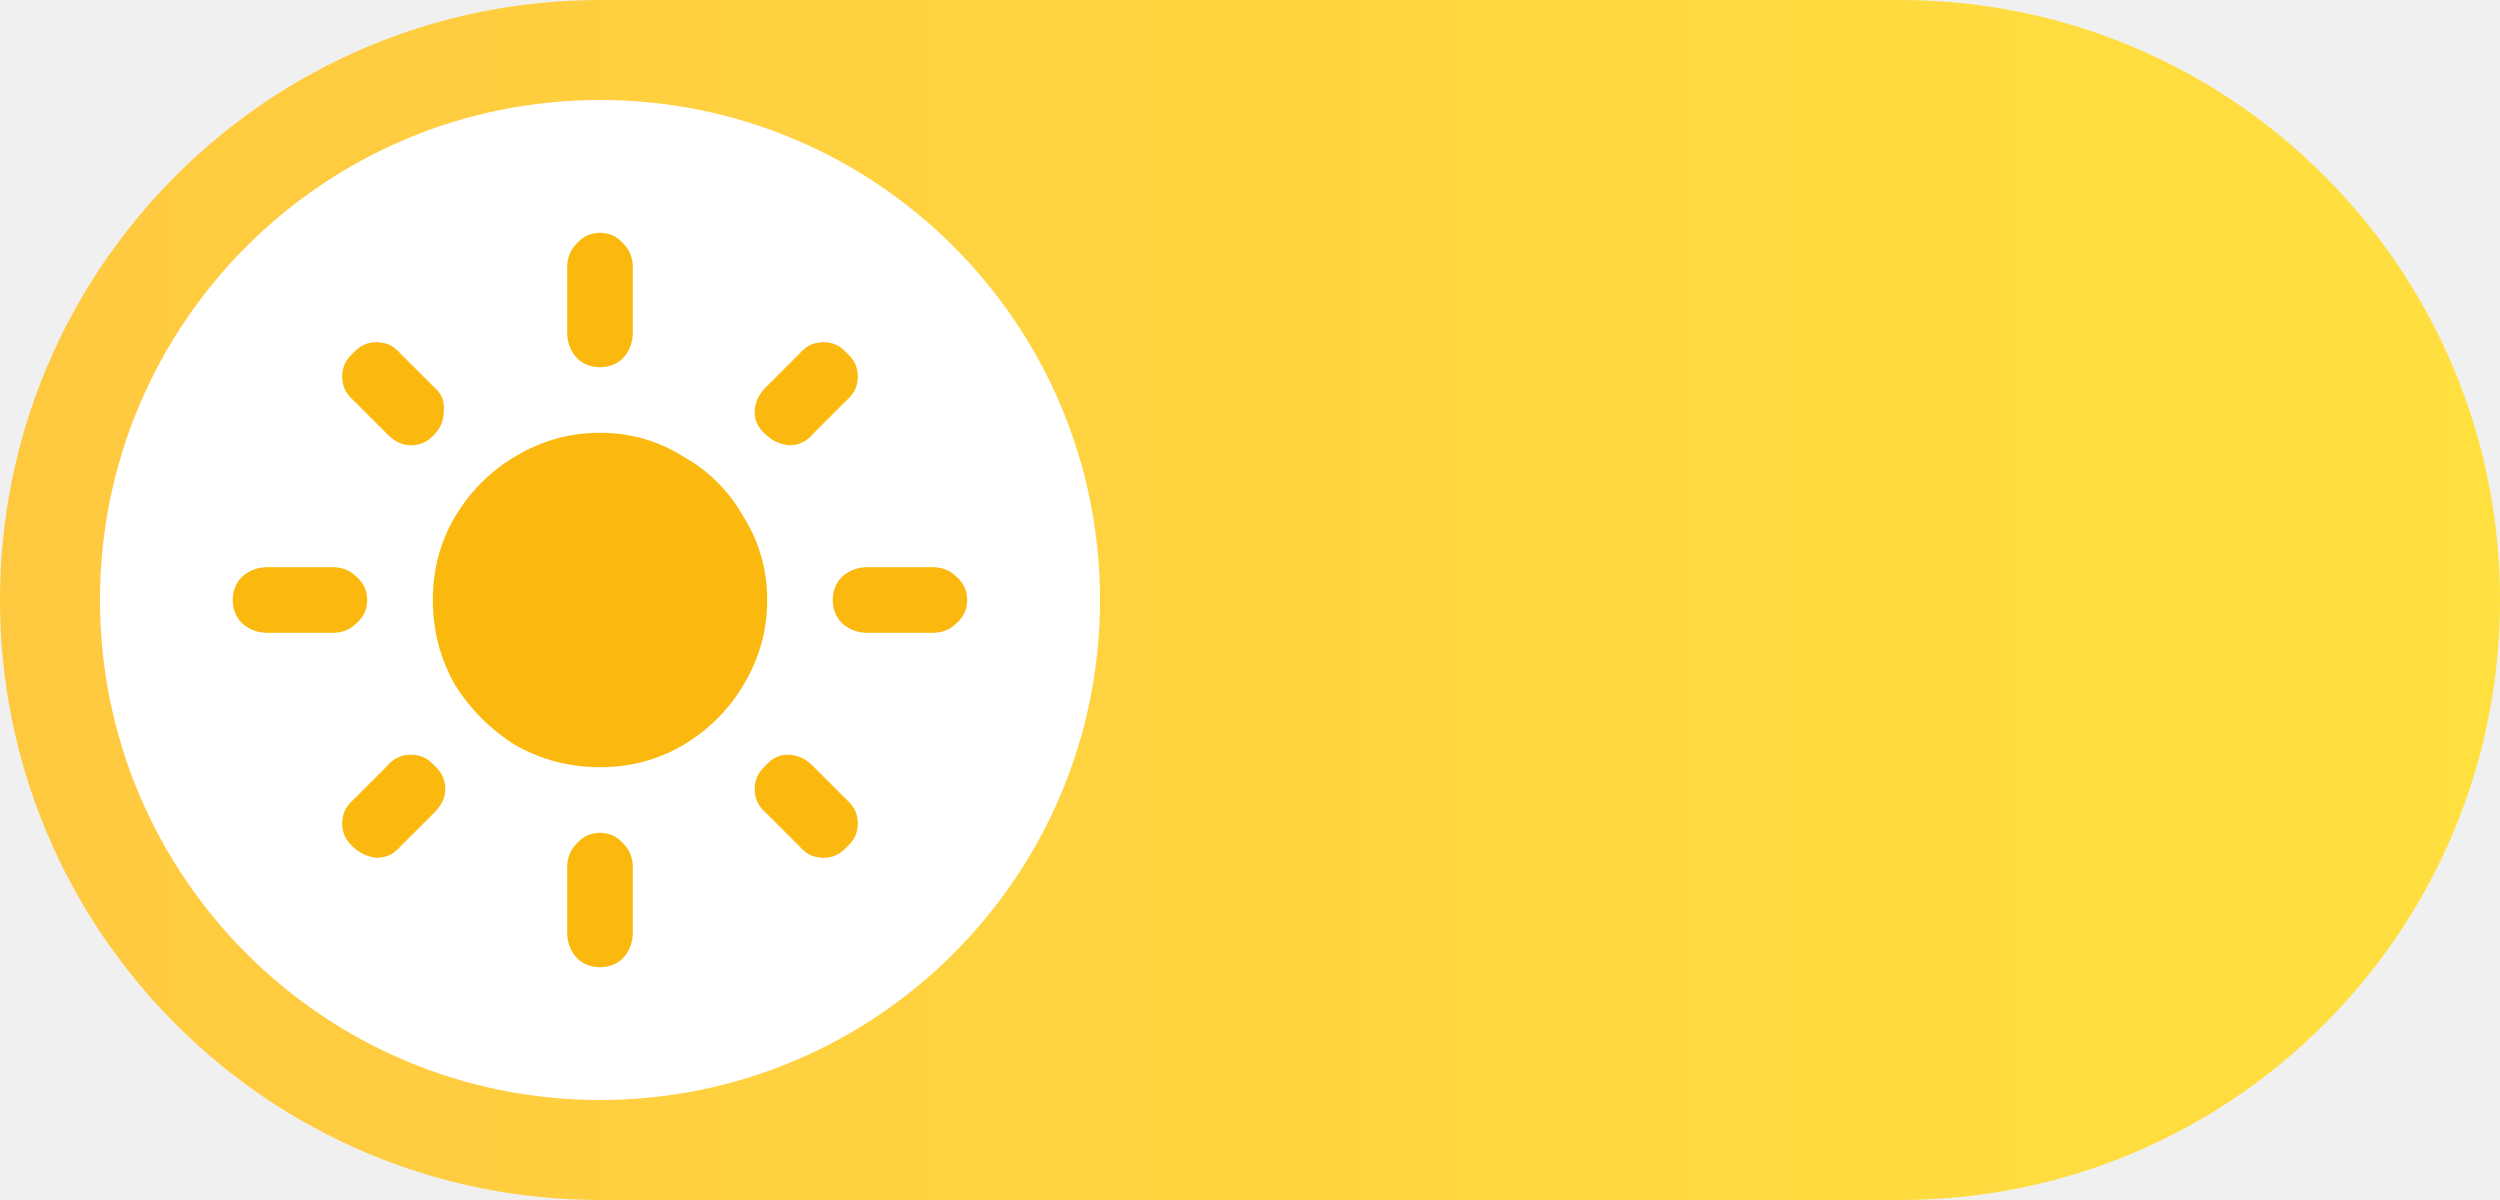
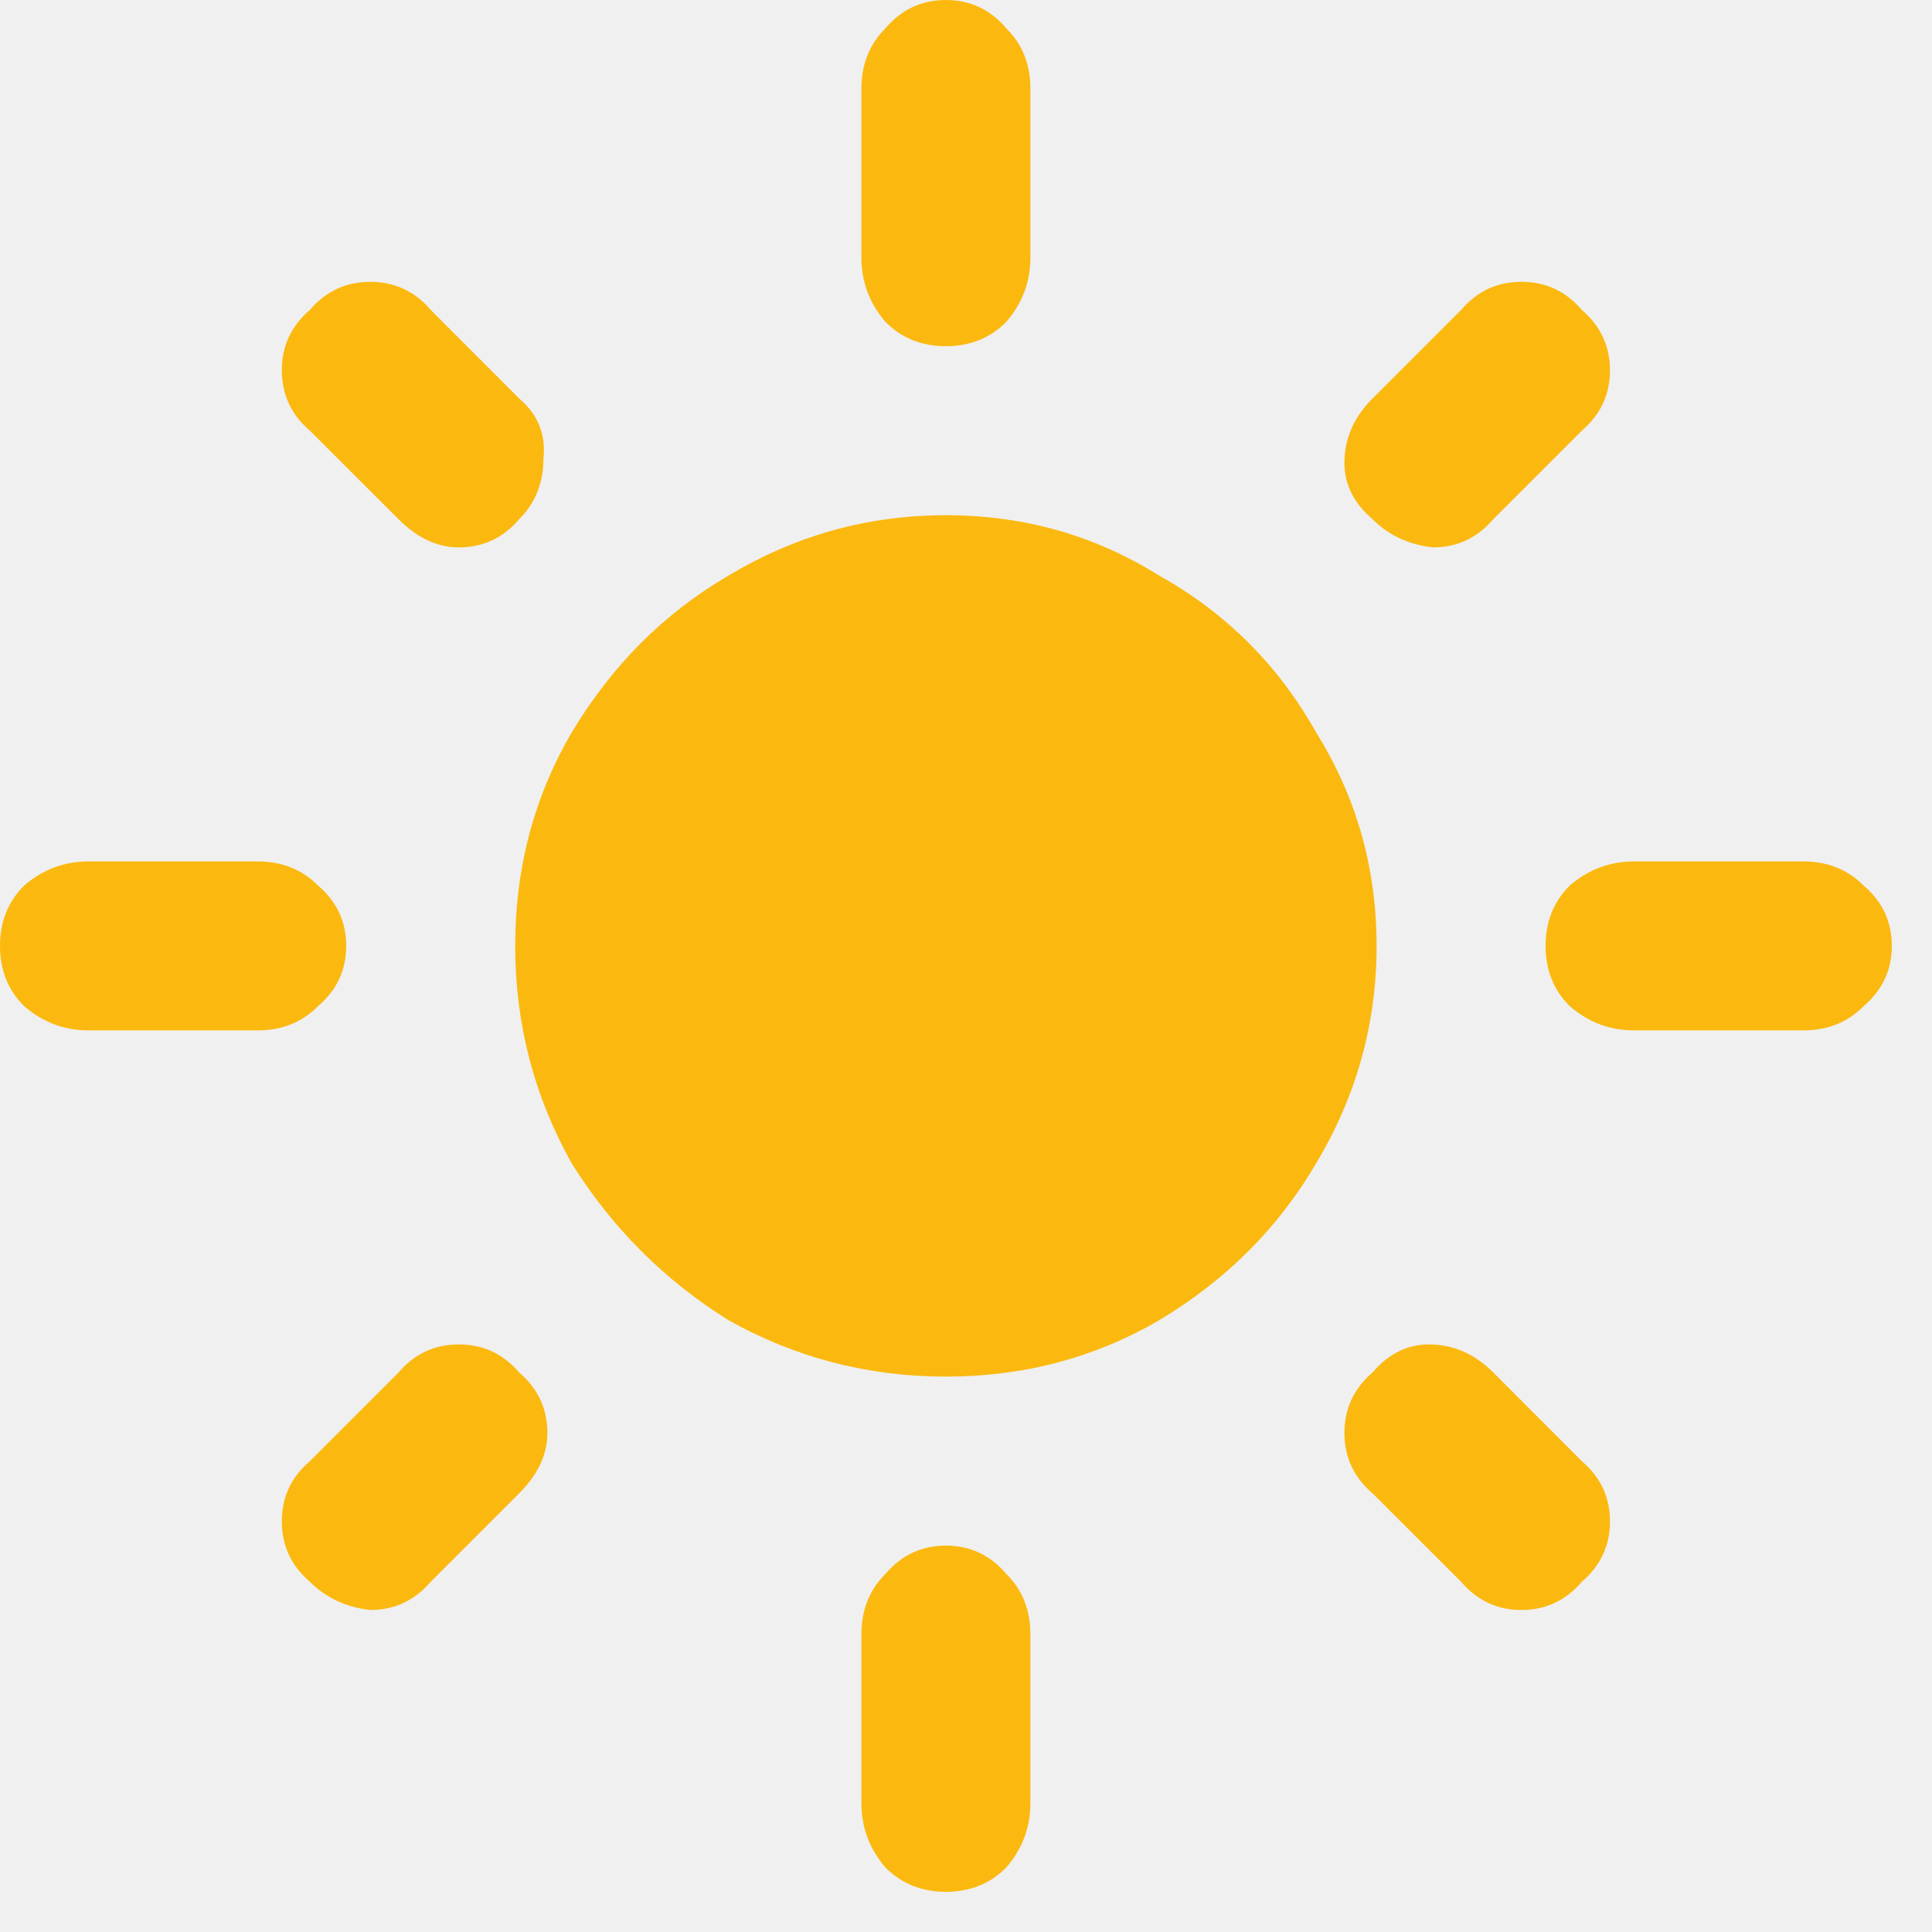
- <svg xmlns="http://www.w3.org/2000/svg" width="50" height="24" viewBox="0 0 50 24" fill="none">
-   <path d="M0 12C0 5.373 5.373 0 12 0H38C44.627 0 50 5.373 50 12C50 18.627 44.627 24 38 24H12C5.373 24 0 18.627 0 12Z" fill="url(#paint0_linear_1511_193)" />
-   <rect x="2" y="2" width="20" height="20" rx="10" fill="white" />
-   <path d="M12 8.656C11.396 8.656 10.833 8.812 10.312 9.125C9.812 9.417 9.406 9.823 9.094 10.344C8.802 10.844 8.656 11.396 8.656 12C8.656 12.604 8.802 13.167 9.094 13.688C9.406 14.188 9.812 14.594 10.312 14.906C10.833 15.198 11.396 15.344 12 15.344C12.604 15.344 13.156 15.198 13.656 14.906C14.177 14.594 14.583 14.188 14.875 13.688C15.188 13.167 15.344 12.604 15.344 12C15.344 11.396 15.188 10.844 14.875 10.344C14.583 9.823 14.177 9.417 13.656 9.125C13.156 8.812 12.604 8.656 12 8.656ZM5.344 12.656H6.656C6.844 12.656 7 12.594 7.125 12.469C7.271 12.344 7.344 12.188 7.344 12C7.344 11.812 7.271 11.656 7.125 11.531C7 11.406 6.844 11.344 6.656 11.344H5.344C5.156 11.344 4.99 11.406 4.844 11.531C4.719 11.656 4.656 11.812 4.656 12C4.656 12.188 4.719 12.344 4.844 12.469C4.99 12.594 5.156 12.656 5.344 12.656ZM17.344 12.656H18.656C18.844 12.656 19 12.594 19.125 12.469C19.271 12.344 19.344 12.188 19.344 12C19.344 11.812 19.271 11.656 19.125 11.531C19 11.406 18.844 11.344 18.656 11.344H17.344C17.156 11.344 16.99 11.406 16.844 11.531C16.719 11.656 16.656 11.812 16.656 12C16.656 12.188 16.719 12.344 16.844 12.469C16.99 12.594 17.156 12.656 17.344 12.656ZM11.344 5.344V6.656C11.344 6.844 11.406 7.01 11.531 7.156C11.656 7.281 11.812 7.344 12 7.344C12.188 7.344 12.344 7.281 12.469 7.156C12.594 7.01 12.656 6.844 12.656 6.656V5.344C12.656 5.156 12.594 5 12.469 4.875C12.344 4.729 12.188 4.656 12 4.656C11.812 4.656 11.656 4.729 11.531 4.875C11.406 5 11.344 5.156 11.344 5.344ZM11.344 17.344V18.656C11.344 18.844 11.406 19.01 11.531 19.156C11.656 19.281 11.812 19.344 12 19.344C12.188 19.344 12.344 19.281 12.469 19.156C12.594 19.01 12.656 18.844 12.656 18.656V17.344C12.656 17.156 12.594 17 12.469 16.875C12.344 16.729 12.188 16.656 12 16.656C11.812 16.656 11.656 16.729 11.531 16.875C11.406 17 11.344 17.156 11.344 17.344ZM8 7.062C7.875 6.917 7.719 6.844 7.531 6.844C7.344 6.844 7.188 6.917 7.062 7.062C6.917 7.188 6.844 7.344 6.844 7.531C6.844 7.719 6.917 7.875 7.062 8L7.75 8.688C7.896 8.833 8.052 8.906 8.219 8.906C8.406 8.906 8.562 8.833 8.688 8.688C8.812 8.562 8.875 8.406 8.875 8.219C8.896 8.031 8.833 7.875 8.688 7.75L8 7.062ZM16.25 15.312C16.104 15.167 15.938 15.094 15.75 15.094C15.583 15.094 15.438 15.167 15.312 15.312C15.167 15.438 15.094 15.594 15.094 15.781C15.094 15.969 15.167 16.125 15.312 16.25L16 16.938C16.125 17.083 16.281 17.156 16.469 17.156C16.656 17.156 16.812 17.083 16.938 16.938C17.083 16.812 17.156 16.656 17.156 16.469C17.156 16.281 17.083 16.125 16.938 16L16.25 15.312ZM16.938 8C17.083 7.875 17.156 7.719 17.156 7.531C17.156 7.344 17.083 7.188 16.938 7.062C16.812 6.917 16.656 6.844 16.469 6.844C16.281 6.844 16.125 6.917 16 7.062L15.312 7.75C15.167 7.896 15.094 8.062 15.094 8.25C15.094 8.417 15.167 8.562 15.312 8.688C15.438 8.812 15.594 8.885 15.781 8.906C15.969 8.906 16.125 8.833 16.25 8.688L16.938 8ZM8.688 16.25C8.833 16.104 8.906 15.948 8.906 15.781C8.906 15.594 8.833 15.438 8.688 15.312C8.562 15.167 8.406 15.094 8.219 15.094C8.031 15.094 7.875 15.167 7.75 15.312L7.062 16C6.917 16.125 6.844 16.281 6.844 16.469C6.844 16.656 6.917 16.812 7.062 16.938C7.188 17.062 7.344 17.135 7.531 17.156C7.719 17.156 7.875 17.083 8 16.938L8.688 16.25Z" fill="#FBB910" />
-   <defs>
-     <linearGradient id="paint0_linear_1511_193" x1="0" y1="12" x2="50" y2="12" gradientUnits="userSpaceOnUse">
-       <stop stop-color="#FFC93F" />
-       <stop offset="0" stop-color="#FFC93F" />
-       <stop offset="1" stop-color="#FFE03F" />
-     </linearGradient>
-   </defs>
+ <svg xmlns="http://www.w3.org/2000/svg" width="15" height="15" viewBox="0 0 15 15" fill="none">
+   <path d="M7.344 4C6.74 4 6.177 4.156 5.656 4.469C5.156 4.76 4.75 5.167 4.438 5.688C4.146 6.188 4 6.74 4 7.344C4 7.948 4.146 8.51 4.438 9.031C4.75 9.531 5.156 9.938 5.656 10.25C6.177 10.542 6.74 10.688 7.344 10.688C7.948 10.688 8.5 10.542 9 10.25C9.521 9.938 9.927 9.531 10.219 9.031C10.531 8.51 10.688 7.948 10.688 7.344C10.688 6.74 10.531 6.188 10.219 5.688C9.927 5.167 9.521 4.76 9 4.469C8.5 4.156 7.948 4 7.344 4ZM0.688 8H2C2.188 8 2.344 7.938 2.469 7.812C2.615 7.688 2.688 7.531 2.688 7.344C2.688 7.156 2.615 7 2.469 6.875C2.344 6.75 2.188 6.688 2 6.688H0.688C0.5 6.688 0.333 6.75 0.188 6.875C0.062 7 0 7.156 0 7.344C0 7.531 0.062 7.688 0.188 7.812C0.333 7.938 0.5 8 0.688 8ZM12.688 8H14C14.188 8 14.344 7.938 14.469 7.812C14.615 7.688 14.688 7.531 14.688 7.344C14.688 7.156 14.615 7 14.469 6.875C14.344 6.75 14.188 6.688 14 6.688H12.688C12.5 6.688 12.333 6.75 12.188 6.875C12.062 7 12 7.156 12 7.344C12 7.531 12.062 7.688 12.188 7.812C12.333 7.938 12.5 8 12.688 8ZM6.688 0.688V2C6.688 2.188 6.75 2.354 6.875 2.5C7 2.625 7.156 2.688 7.344 2.688C7.531 2.688 7.688 2.625 7.812 2.5C7.938 2.354 8 2.188 8 2V0.688C8 0.5 7.938 0.344 7.812 0.219C7.688 0.073 7.531 0 7.344 0C7.156 0 7 0.073 6.875 0.219C6.75 0.344 6.688 0.5 6.688 0.688ZM6.688 12.688V14C6.688 14.188 6.75 14.354 6.875 14.5C7 14.625 7.156 14.688 7.344 14.688C7.531 14.688 7.688 14.625 7.812 14.5C7.938 14.354 8 14.188 8 14V12.688C8 12.5 7.938 12.344 7.812 12.219C7.688 12.073 7.531 12 7.344 12C7.156 12 7 12.073 6.875 12.219C6.75 12.344 6.688 12.5 6.688 12.688ZM3.344 2.406C3.219 2.26 3.062 2.188 2.875 2.188C2.688 2.188 2.531 2.26 2.406 2.406C2.26 2.531 2.188 2.688 2.188 2.875C2.188 3.062 2.26 3.219 2.406 3.344L3.094 4.031C3.24 4.177 3.396 4.25 3.562 4.25C3.75 4.25 3.906 4.177 4.031 4.031C4.156 3.906 4.219 3.75 4.219 3.562C4.24 3.375 4.177 3.219 4.031 3.094L3.344 2.406ZM11.594 10.656C11.448 10.51 11.281 10.438 11.094 10.438C10.927 10.438 10.781 10.51 10.656 10.656C10.51 10.781 10.438 10.938 10.438 11.125C10.438 11.312 10.51 11.469 10.656 11.594L11.344 12.281C11.469 12.427 11.625 12.5 11.812 12.5C12 12.5 12.156 12.427 12.281 12.281C12.427 12.156 12.5 12 12.5 11.812C12.5 11.625 12.427 11.469 12.281 11.344L11.594 10.656ZM12.281 3.344C12.427 3.219 12.5 3.062 12.5 2.875C12.5 2.688 12.427 2.531 12.281 2.406C12.156 2.26 12 2.188 11.812 2.188C11.625 2.188 11.469 2.26 11.344 2.406L10.656 3.094C10.51 3.24 10.438 3.406 10.438 3.594C10.438 3.76 10.51 3.906 10.656 4.031C10.781 4.156 10.938 4.229 11.125 4.25C11.312 4.25 11.469 4.177 11.594 4.031L12.281 3.344ZM4.031 11.594C4.177 11.448 4.25 11.292 4.25 11.125C4.25 10.938 4.177 10.781 4.031 10.656C3.906 10.51 3.75 10.438 3.562 10.438C3.375 10.438 3.219 10.51 3.094 10.656L2.406 11.344C2.26 11.469 2.188 11.625 2.188 11.812C2.188 12 2.26 12.156 2.406 12.281C2.531 12.406 2.688 12.479 2.875 12.5C3.062 12.5 3.219 12.427 3.344 12.281L4.031 11.594Z" fill="#FBB910" />
</svg>
